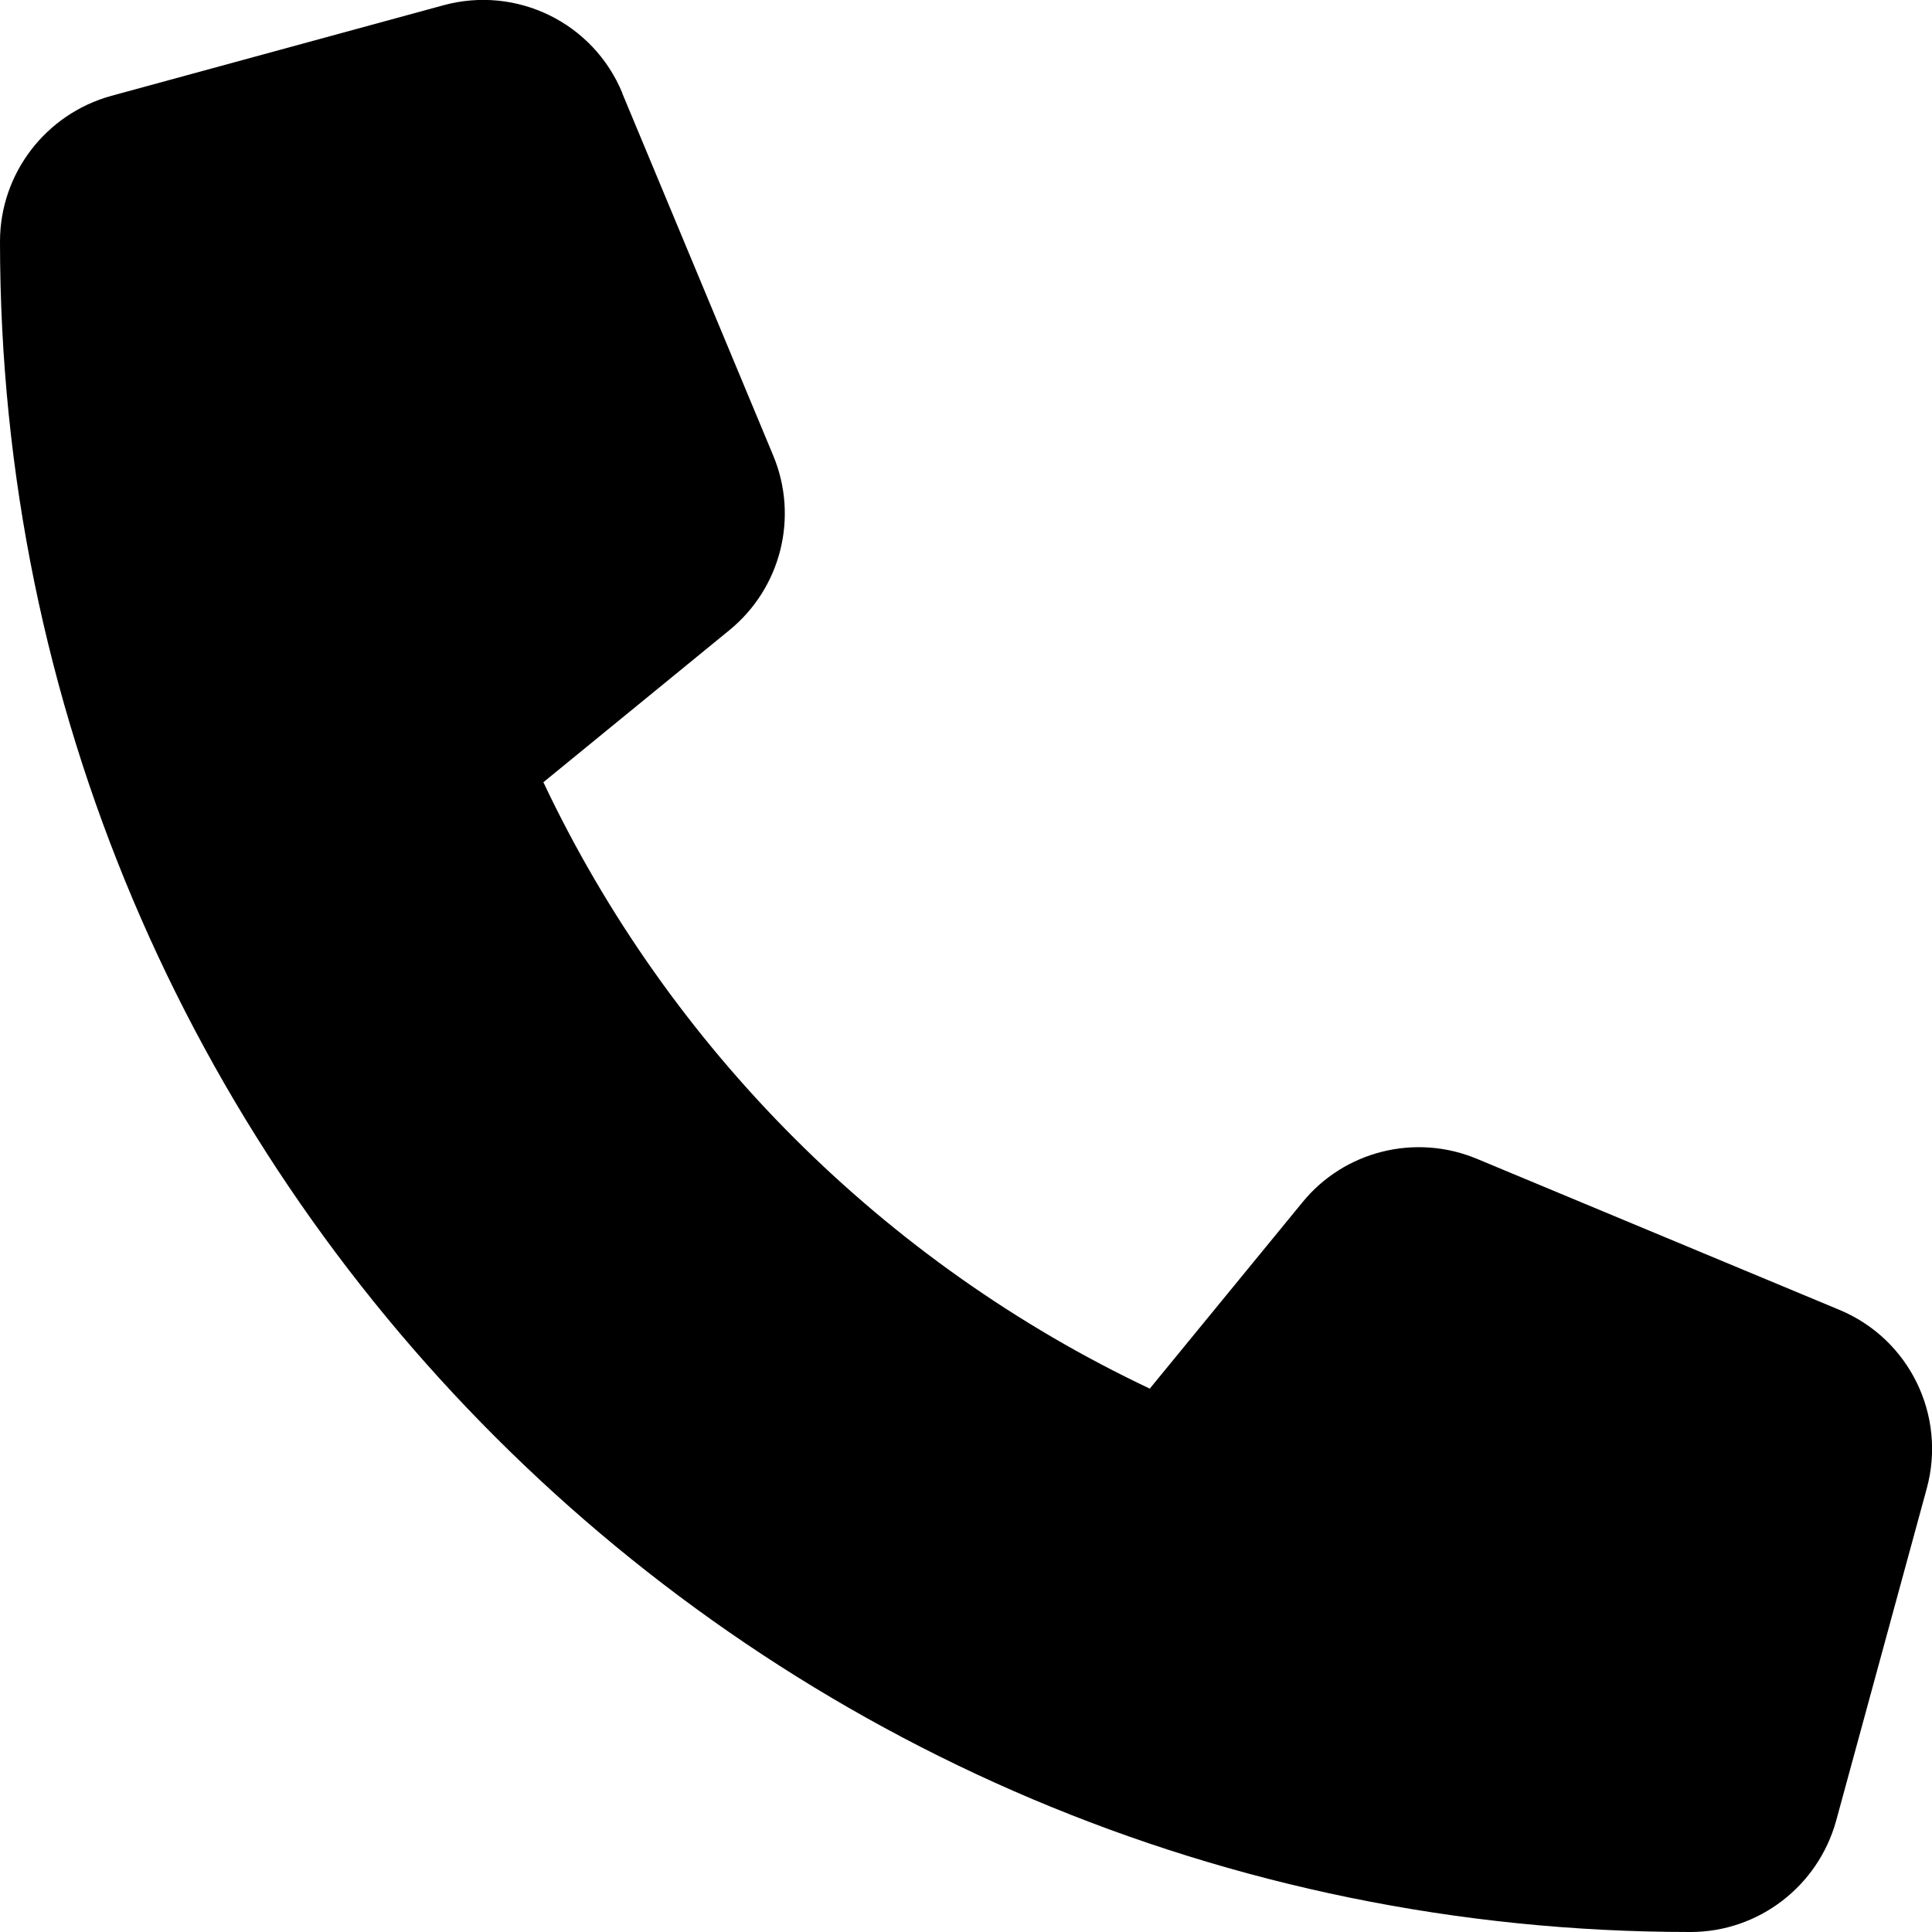
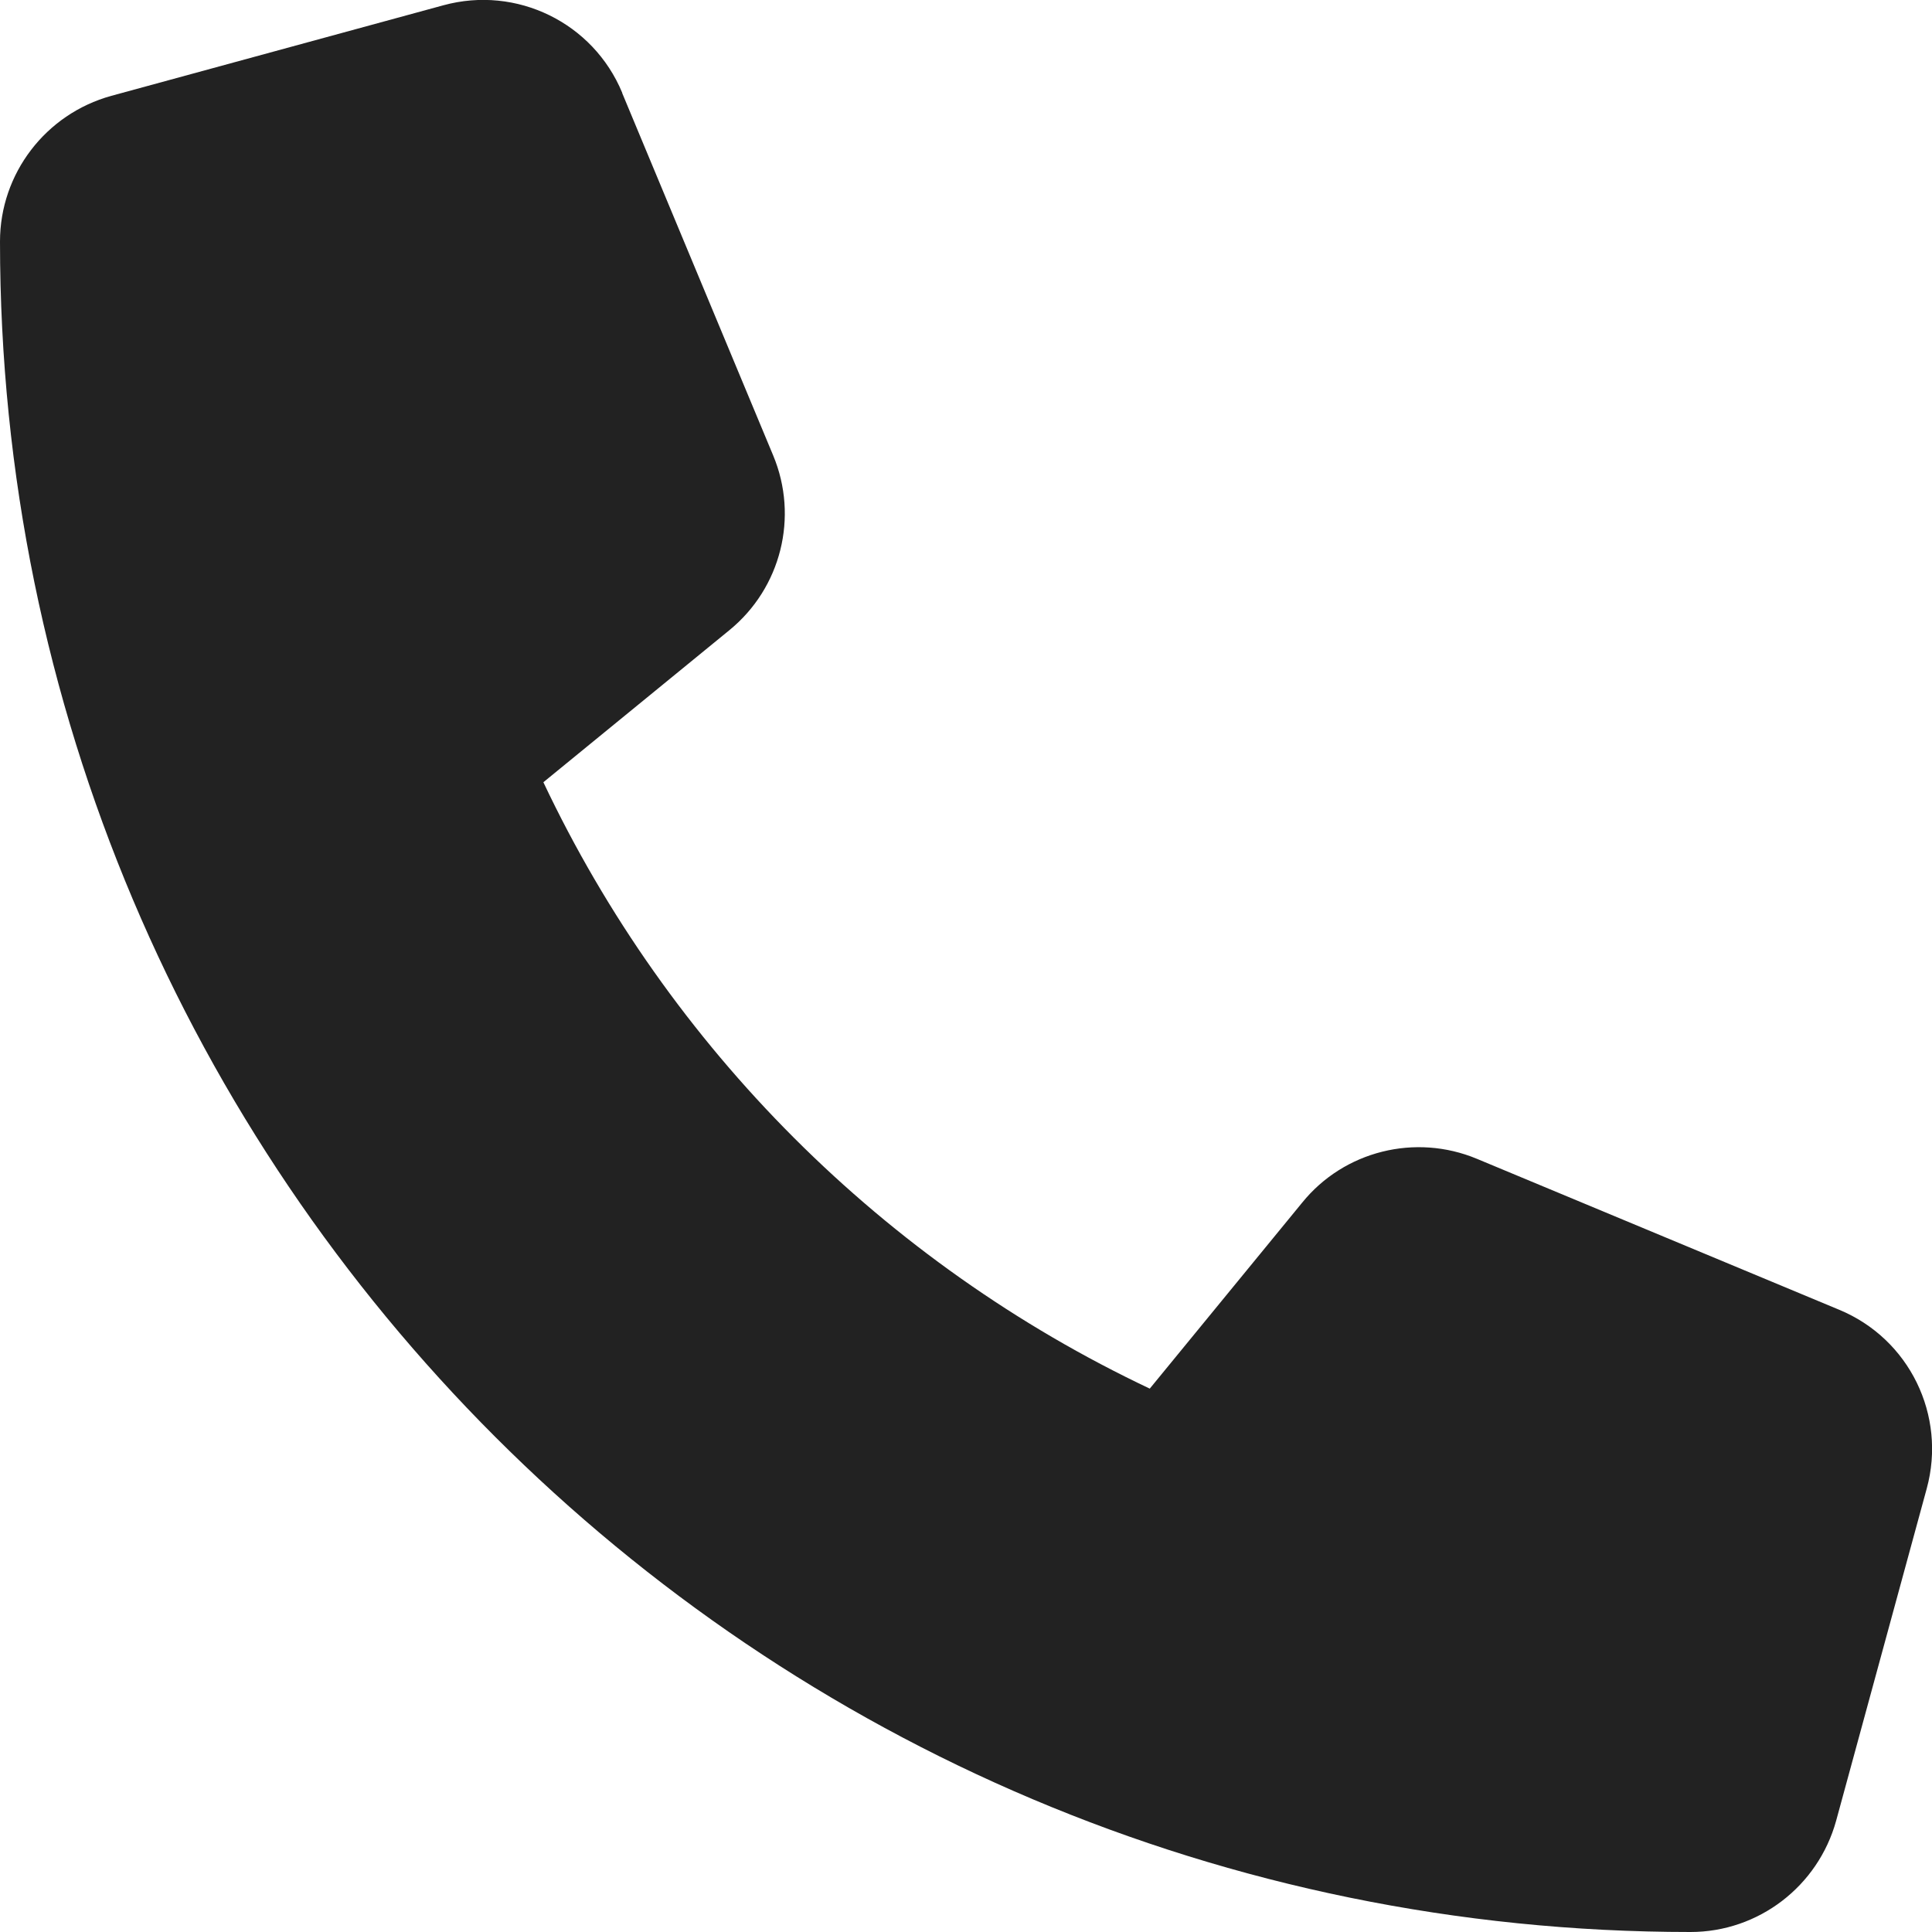
<svg xmlns="http://www.w3.org/2000/svg" viewBox="0 0 512 512">
-   <path d="M164.9 24.6c-7.7-18.6-28-28.5-47.4-23.2l-88 24C12.1 30.2 0 46 0 64C0 311.4 200.6 512 448 512c18 0 33.8-12.1 38.6-29.5l24-88c5.3-19.4-4.6-39.7-23.2-47.4l-96-40c-16.3-6.8-35.2-2.1-46.3 11.6L304.7 368C234.3 334.7 177.3 277.7 144 207.3L193.3 167c13.7-11.2 18.4-30 11.6-46.3l-40-96z" />
+   <path d="M164.9 24.6c-7.7-18.6-28-28.5-47.4-23.2l-88 24C12.1 30.2 0 46 0 64C0 311.4 200.6 512 448 512c18 0 33.8-12.1 38.6-29.5l24-88c5.3-19.4-4.6-39.7-23.2-47.4l-96-40c-16.3-6.8-35.2-2.1-46.3 11.6L304.7 368C234.3 334.7 177.3 277.7 144 207.3L193.3 167c13.7-11.2 18.4-30 11.6-46.3l-40-96z" fill="#222222" />
</svg>
